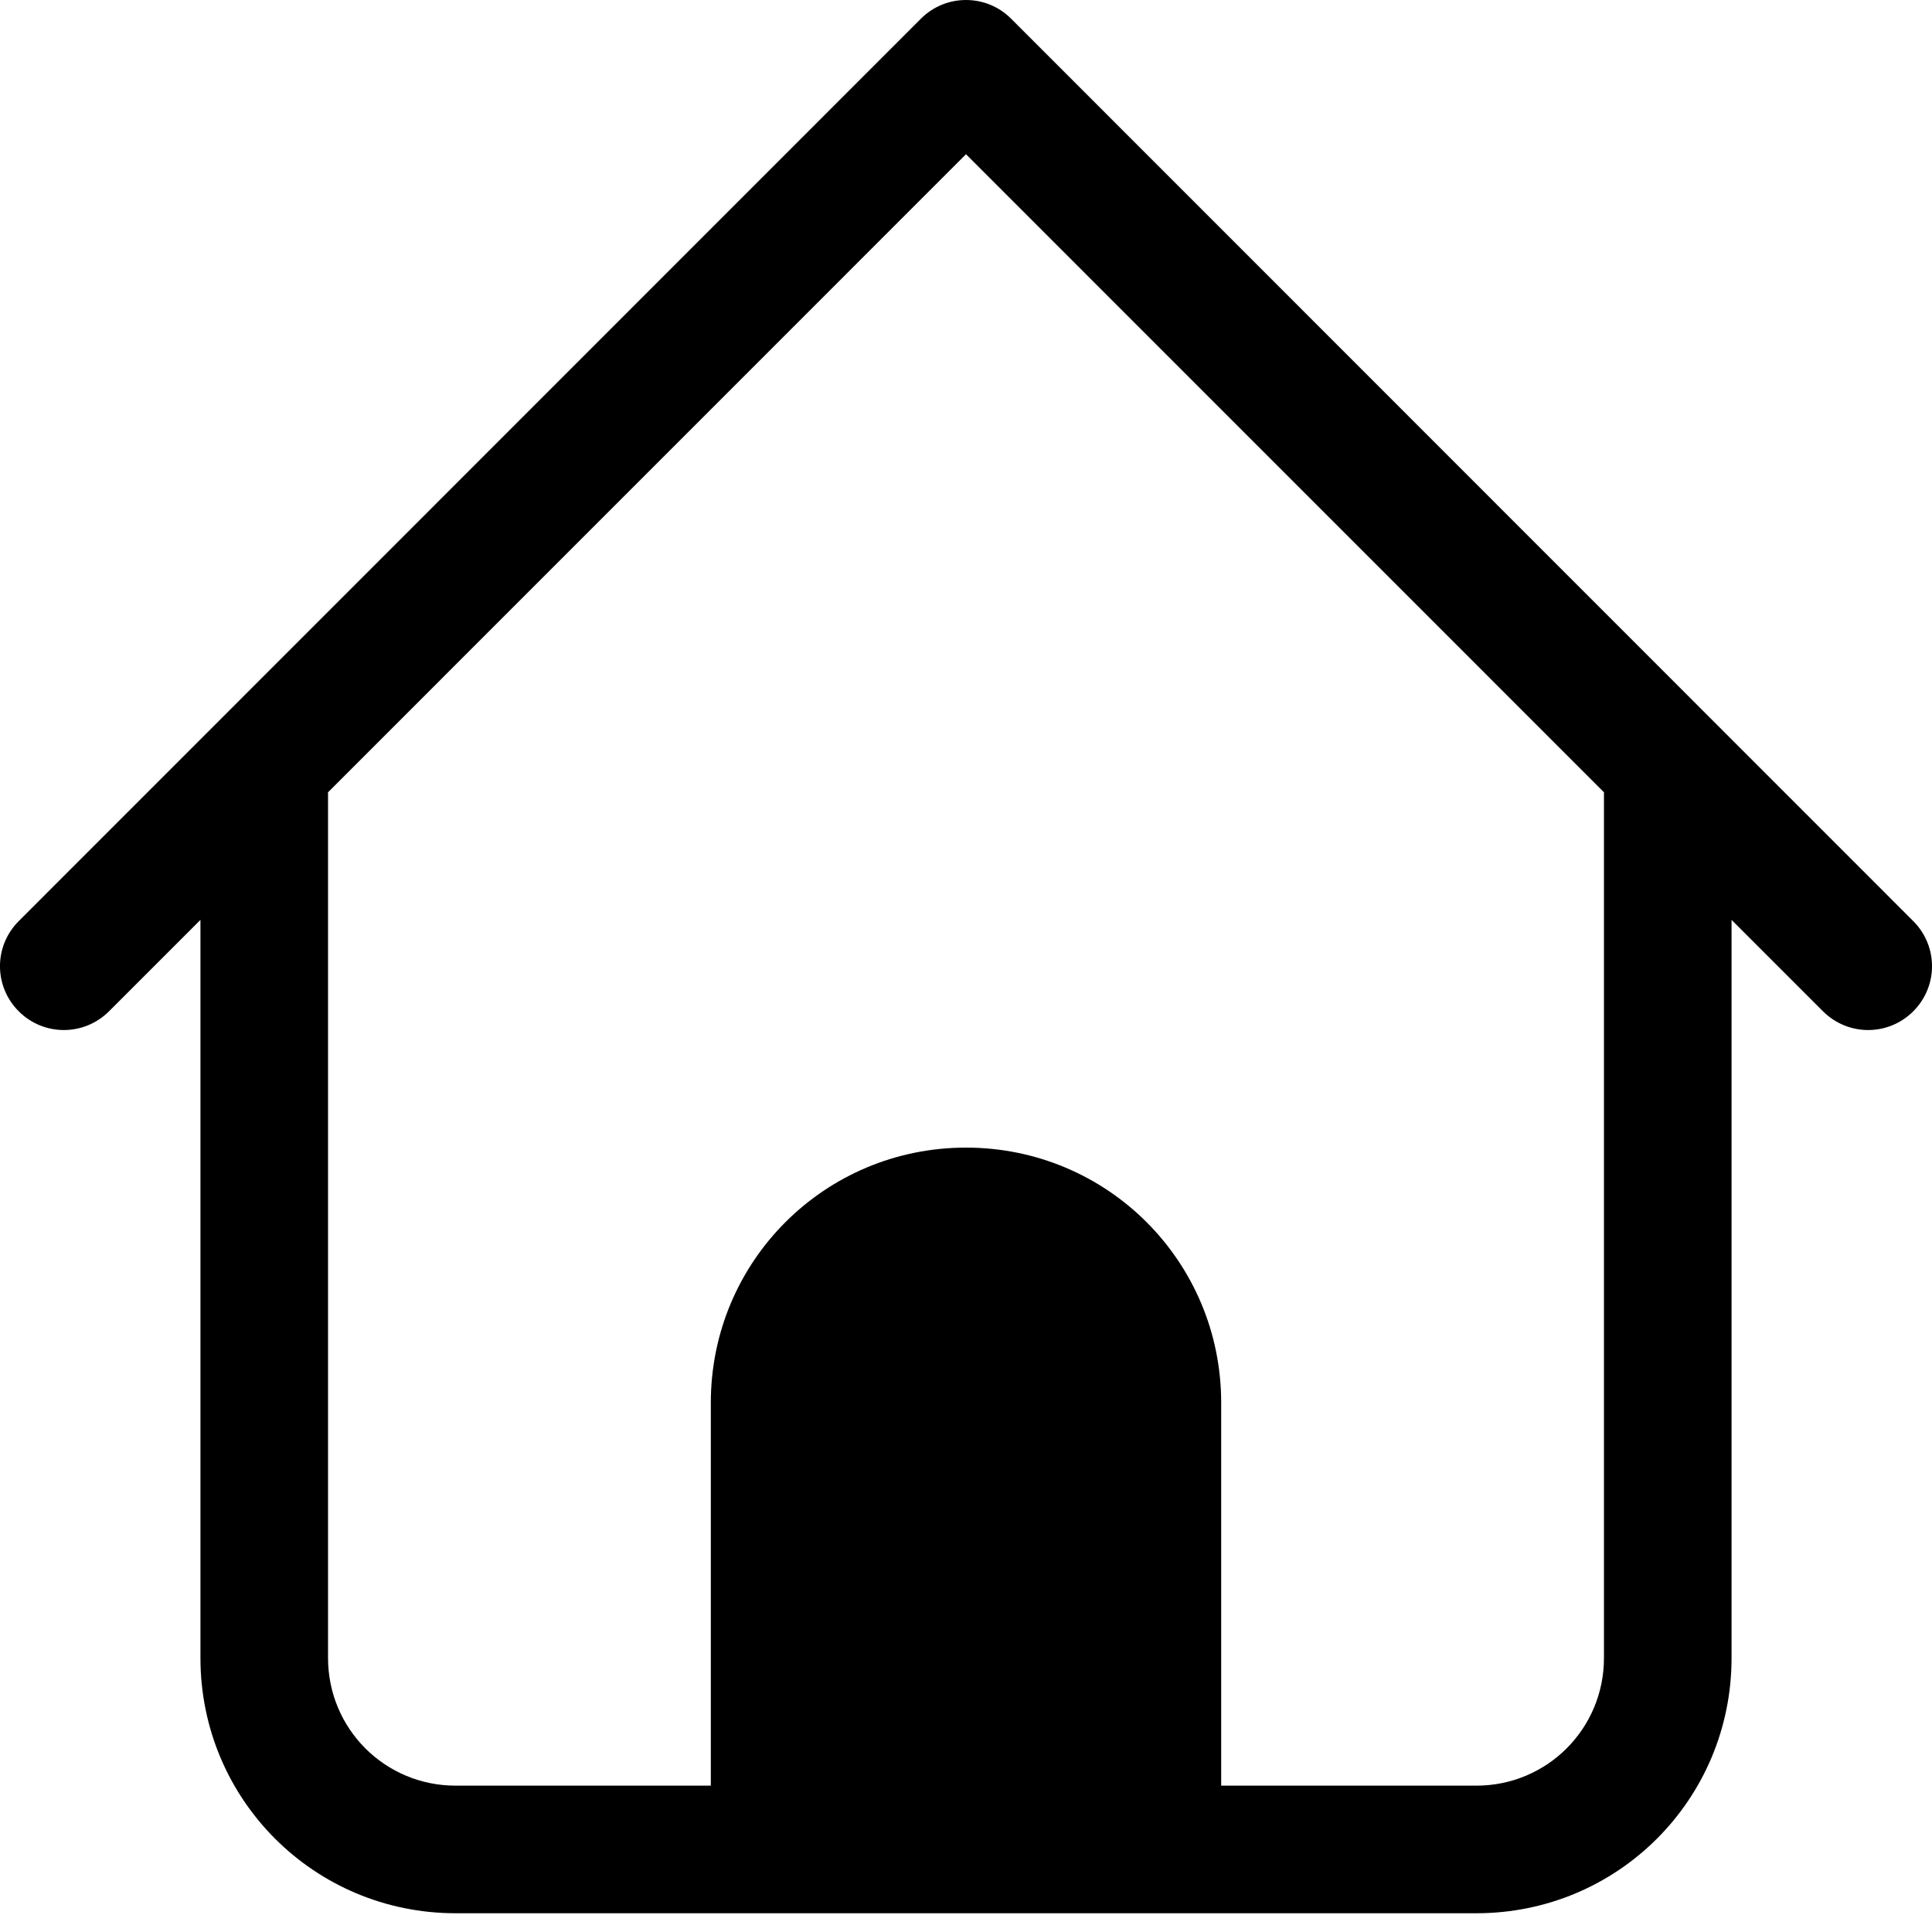
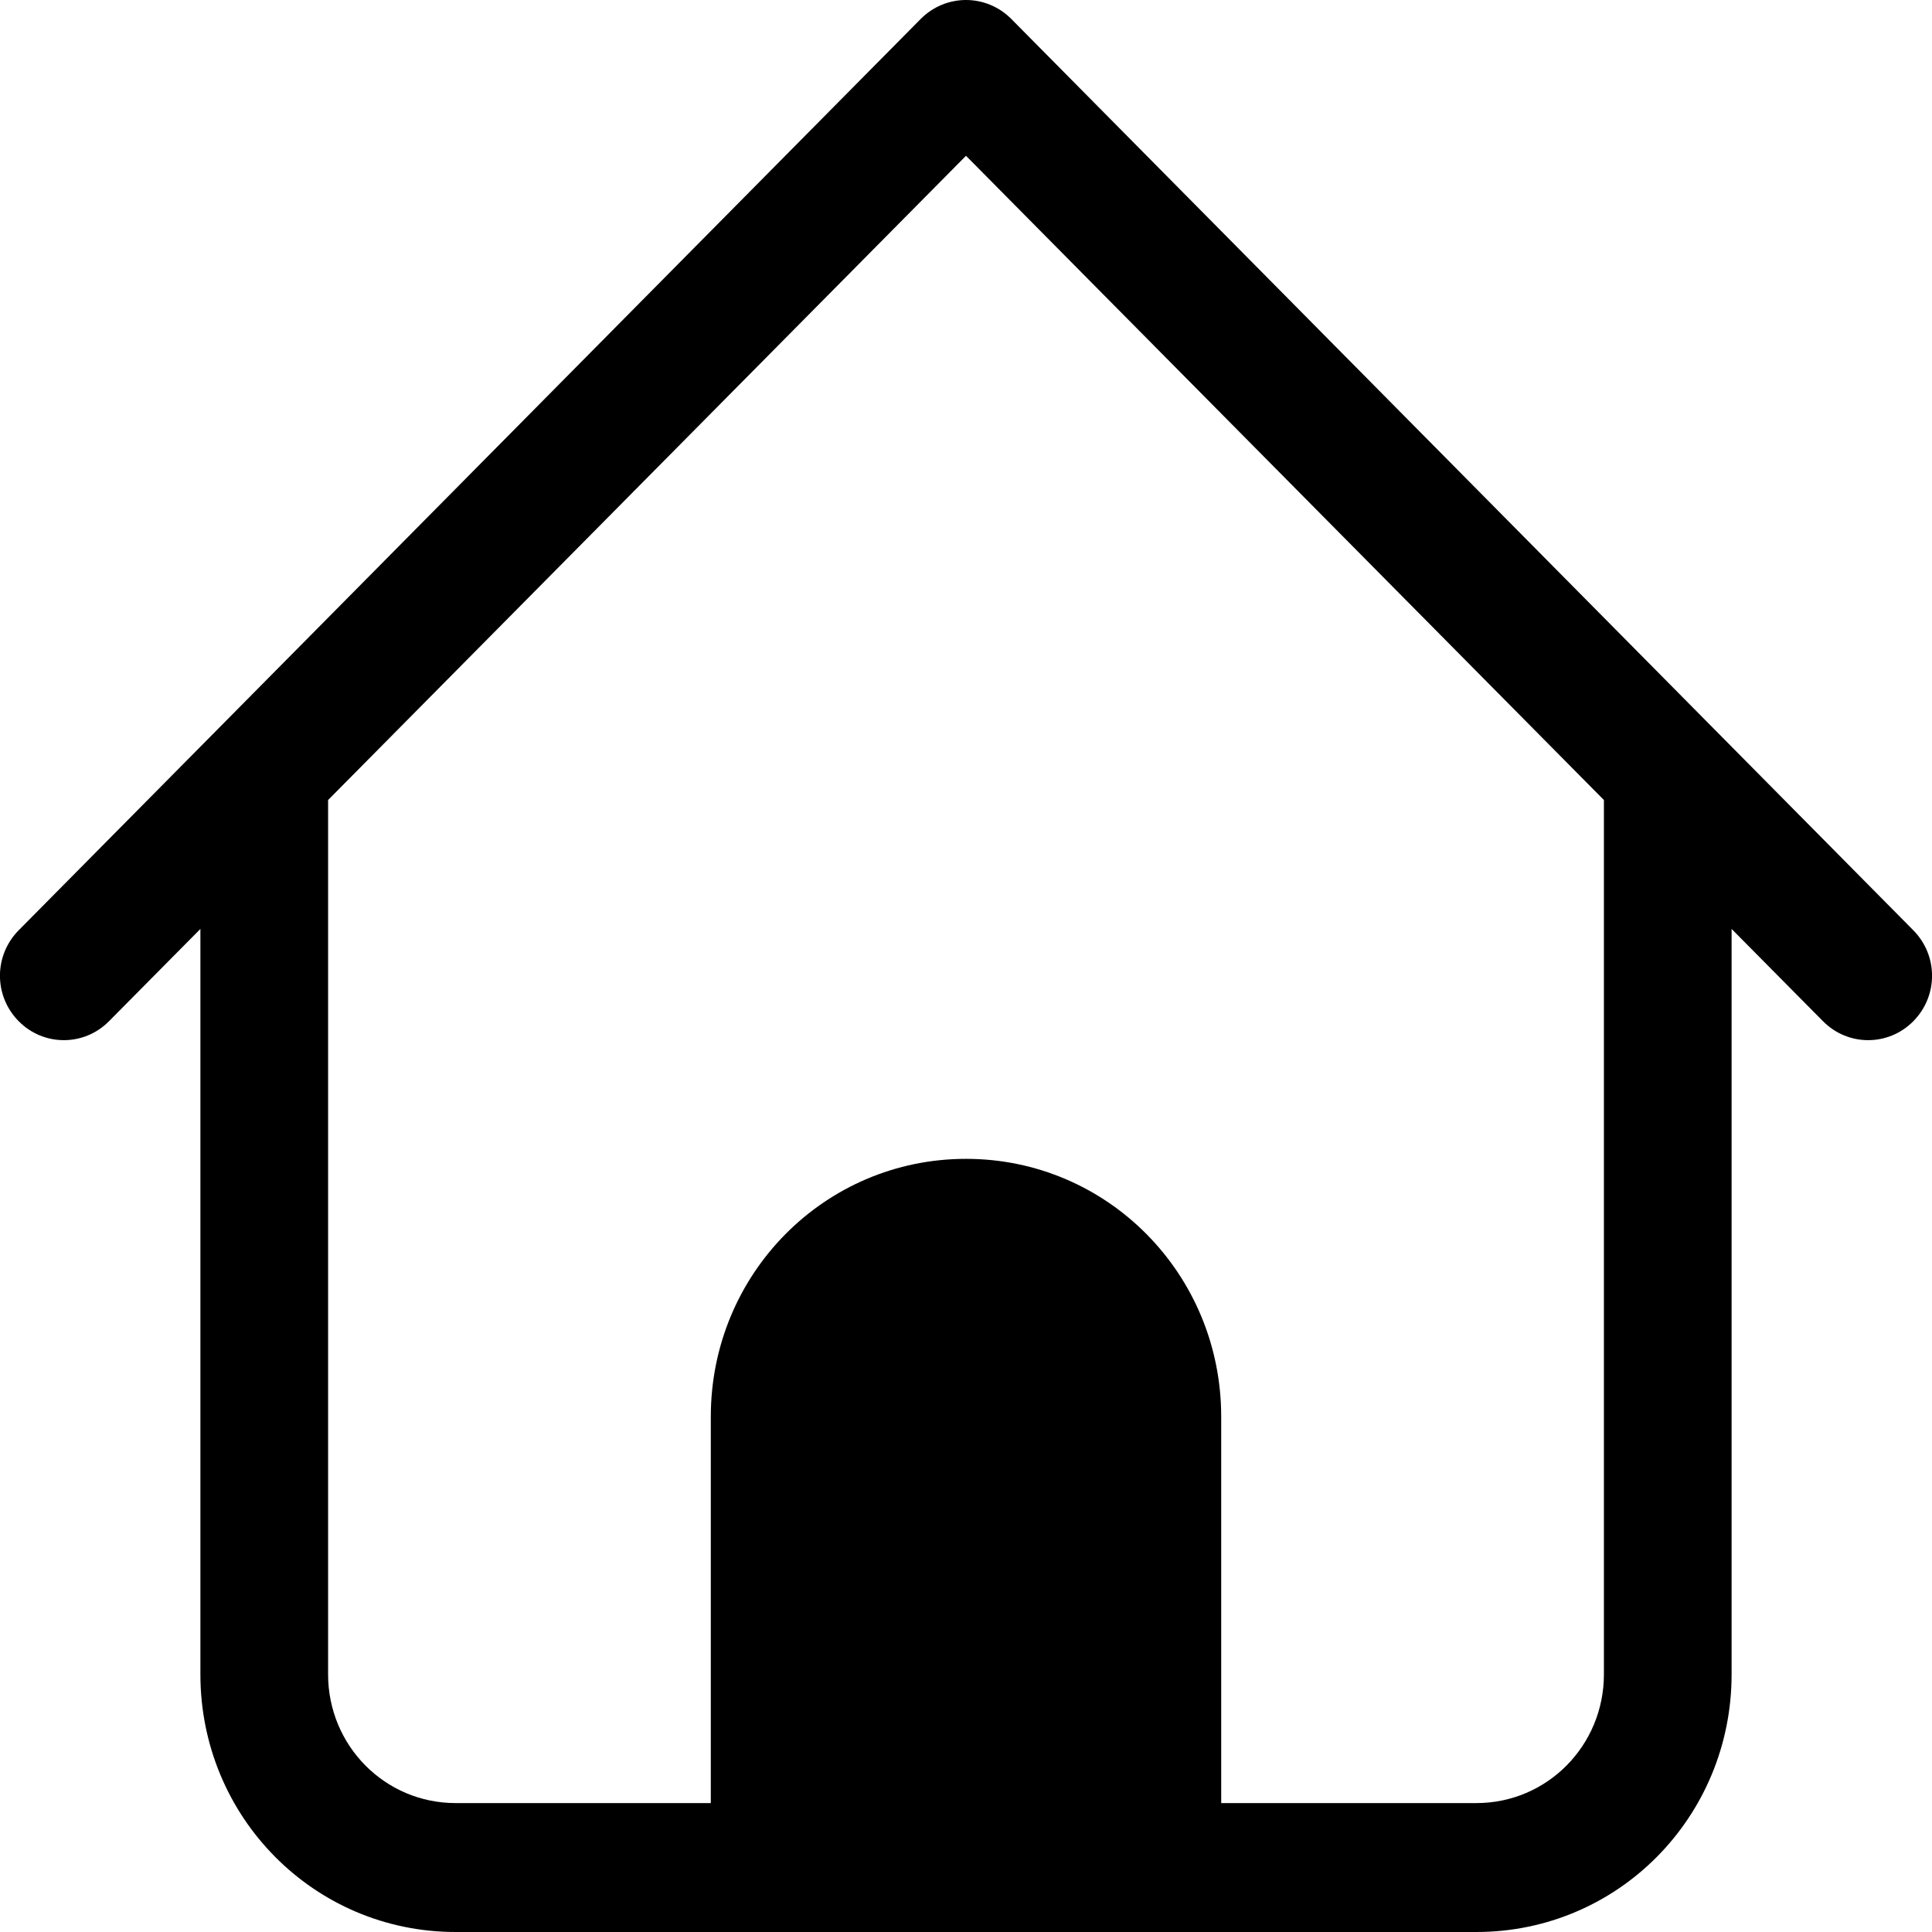
- <svg xmlns="http://www.w3.org/2000/svg" width="24px" height="24px" viewBox="0 0 24 24" version="1.1">
+ <svg xmlns="http://www.w3.org/2000/svg" width="11px" height="11px" viewBox="0 0 11 11" version="1.1">
  <g id="页面-1" stroke="none" stroke-width="1" fill="none" fill-rule="evenodd">
-     <g id="folder-home" fill="#000000" fill-rule="nonzero">
-       <path d="M12,1.40780843e-15 C11.797,1.40780843e-15 11.595,0.077 11.44,0.232 L0.233,11.442 C-0.078,11.753 -0.078,12.252 0.233,12.563 C0.543,12.873 1.043,12.873 1.354,12.563 L2.49,11.427 L2.49,20.596 C2.49,22.353 3.904,23.767 5.66,23.767 L18.34,23.767 C20.096,23.767 21.51,22.353 21.51,20.596 L21.51,11.427 L22.646,12.563 C22.957,12.873 23.457,12.873 23.767,12.563 C24.078,12.252 24.078,11.753 23.767,11.442 L12.56,0.232 C12.405,0.077 12.203,1.40780843e-15 12,1.40780843e-15 L12,1.40780843e-15 Z M12,1.916 L19.925,9.842 L19.925,20.596 C19.925,21.475 19.218,22.182 18.34,22.182 L15.17,22.182 L15.17,17.426 C15.17,15.67 13.756,14.256 12,14.256 C10.244,14.256 8.83,15.67 8.83,17.426 L8.83,22.182 L5.66,22.182 C4.782,22.182 4.075,21.475 4.075,20.596 L4.075,9.842 L12,1.916 Z" id="形状" />
+     <g id="folder-home" transform="translate(0, 0)" fill="#000000" fill-rule="nonzero">
+       <path d="M5.5,0 C5.407,0 5.314,0.036 5.243,0.107 L0.107,5.296 C-0.036,5.44 -0.036,5.671 0.107,5.815 C0.249,5.958 0.478,5.958 0.62,5.815 L1.141,5.289 L1.141,9.533 C1.141,10.346 1.789,11 2.594,11 L8.406,11 C9.211,11 9.859,10.346 9.859,9.533 L9.859,5.289 L10.38,5.815 C10.522,5.958 10.751,5.958 10.893,5.815 C11.036,5.671 11.036,5.44 10.893,5.296 L5.757,0.107 C5.686,0.036 5.593,0 5.5,0 L5.5,0 Z M5.5,0.887 L9.132,4.555 L9.132,9.533 C9.132,9.939 8.808,10.266 8.406,10.266 L6.953,10.266 L6.953,8.066 C6.953,7.253 6.305,6.598 5.5,6.598 C4.695,6.598 4.047,7.253 4.047,8.066 L4.047,10.266 L2.594,10.266 C2.192,10.266 1.868,9.939 1.868,9.533 L1.868,4.555 L5.5,0.887 Z" id="形状" />
    </g>
  </g>
</svg>
